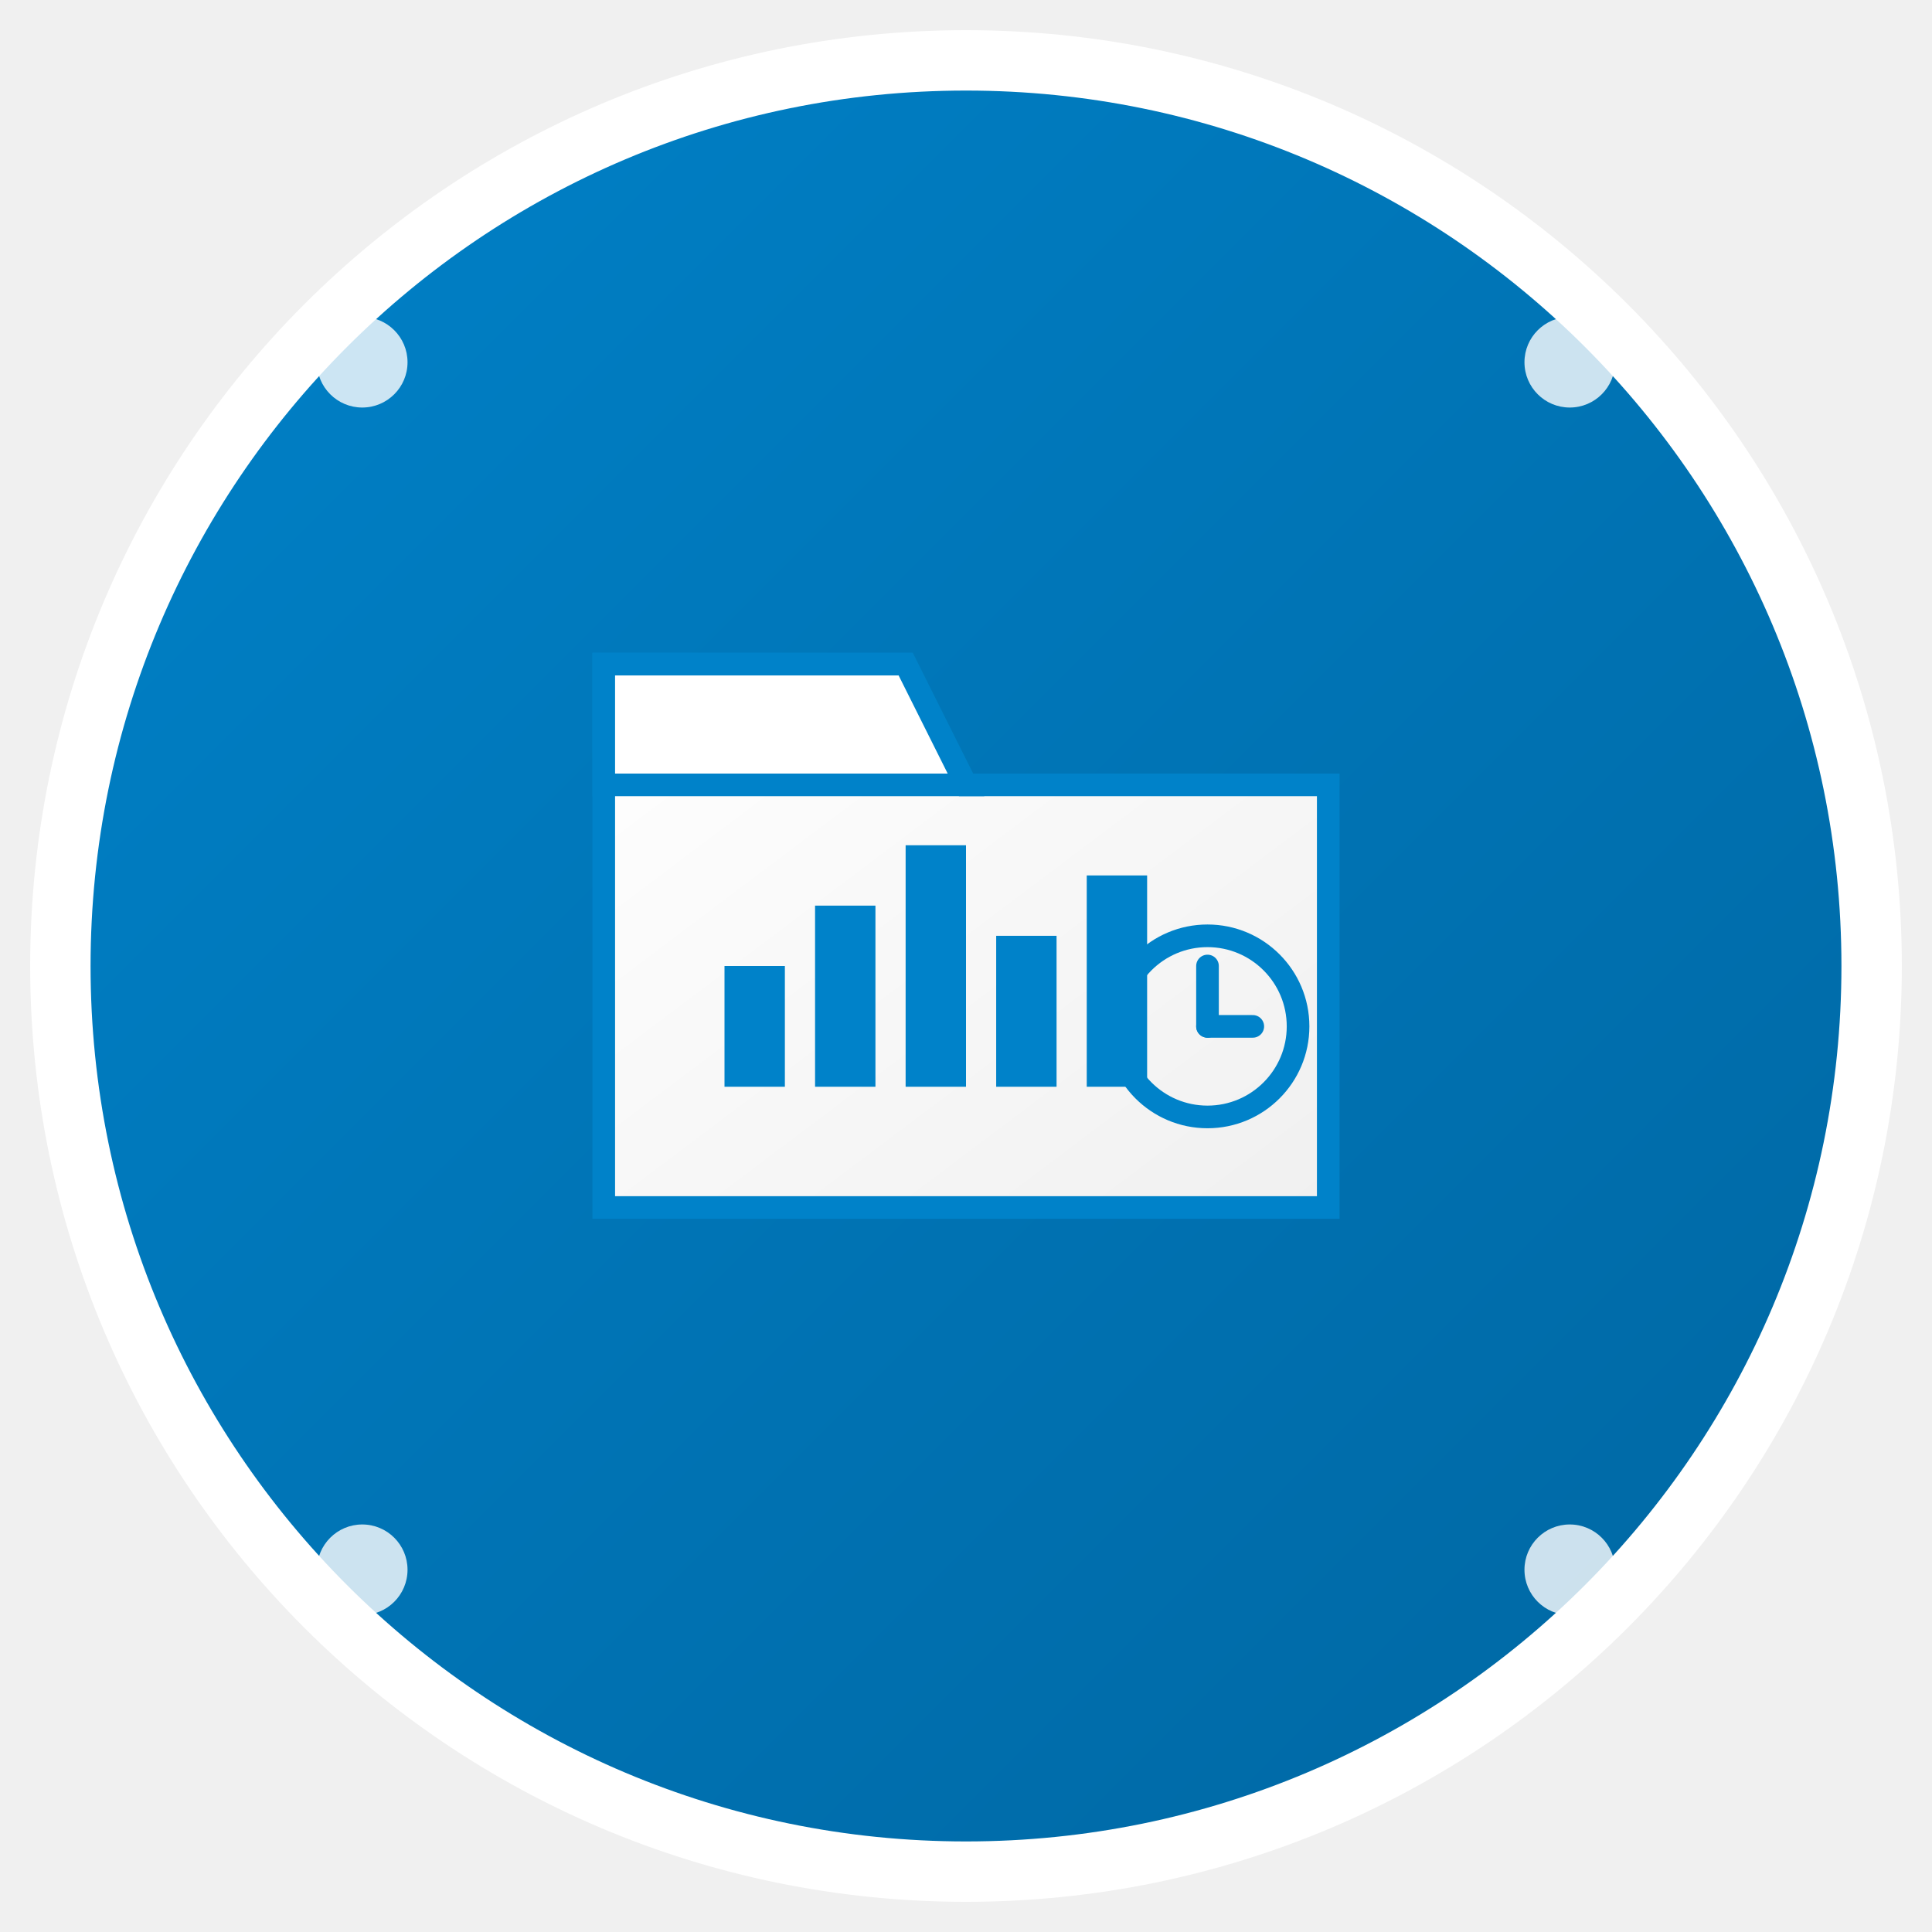
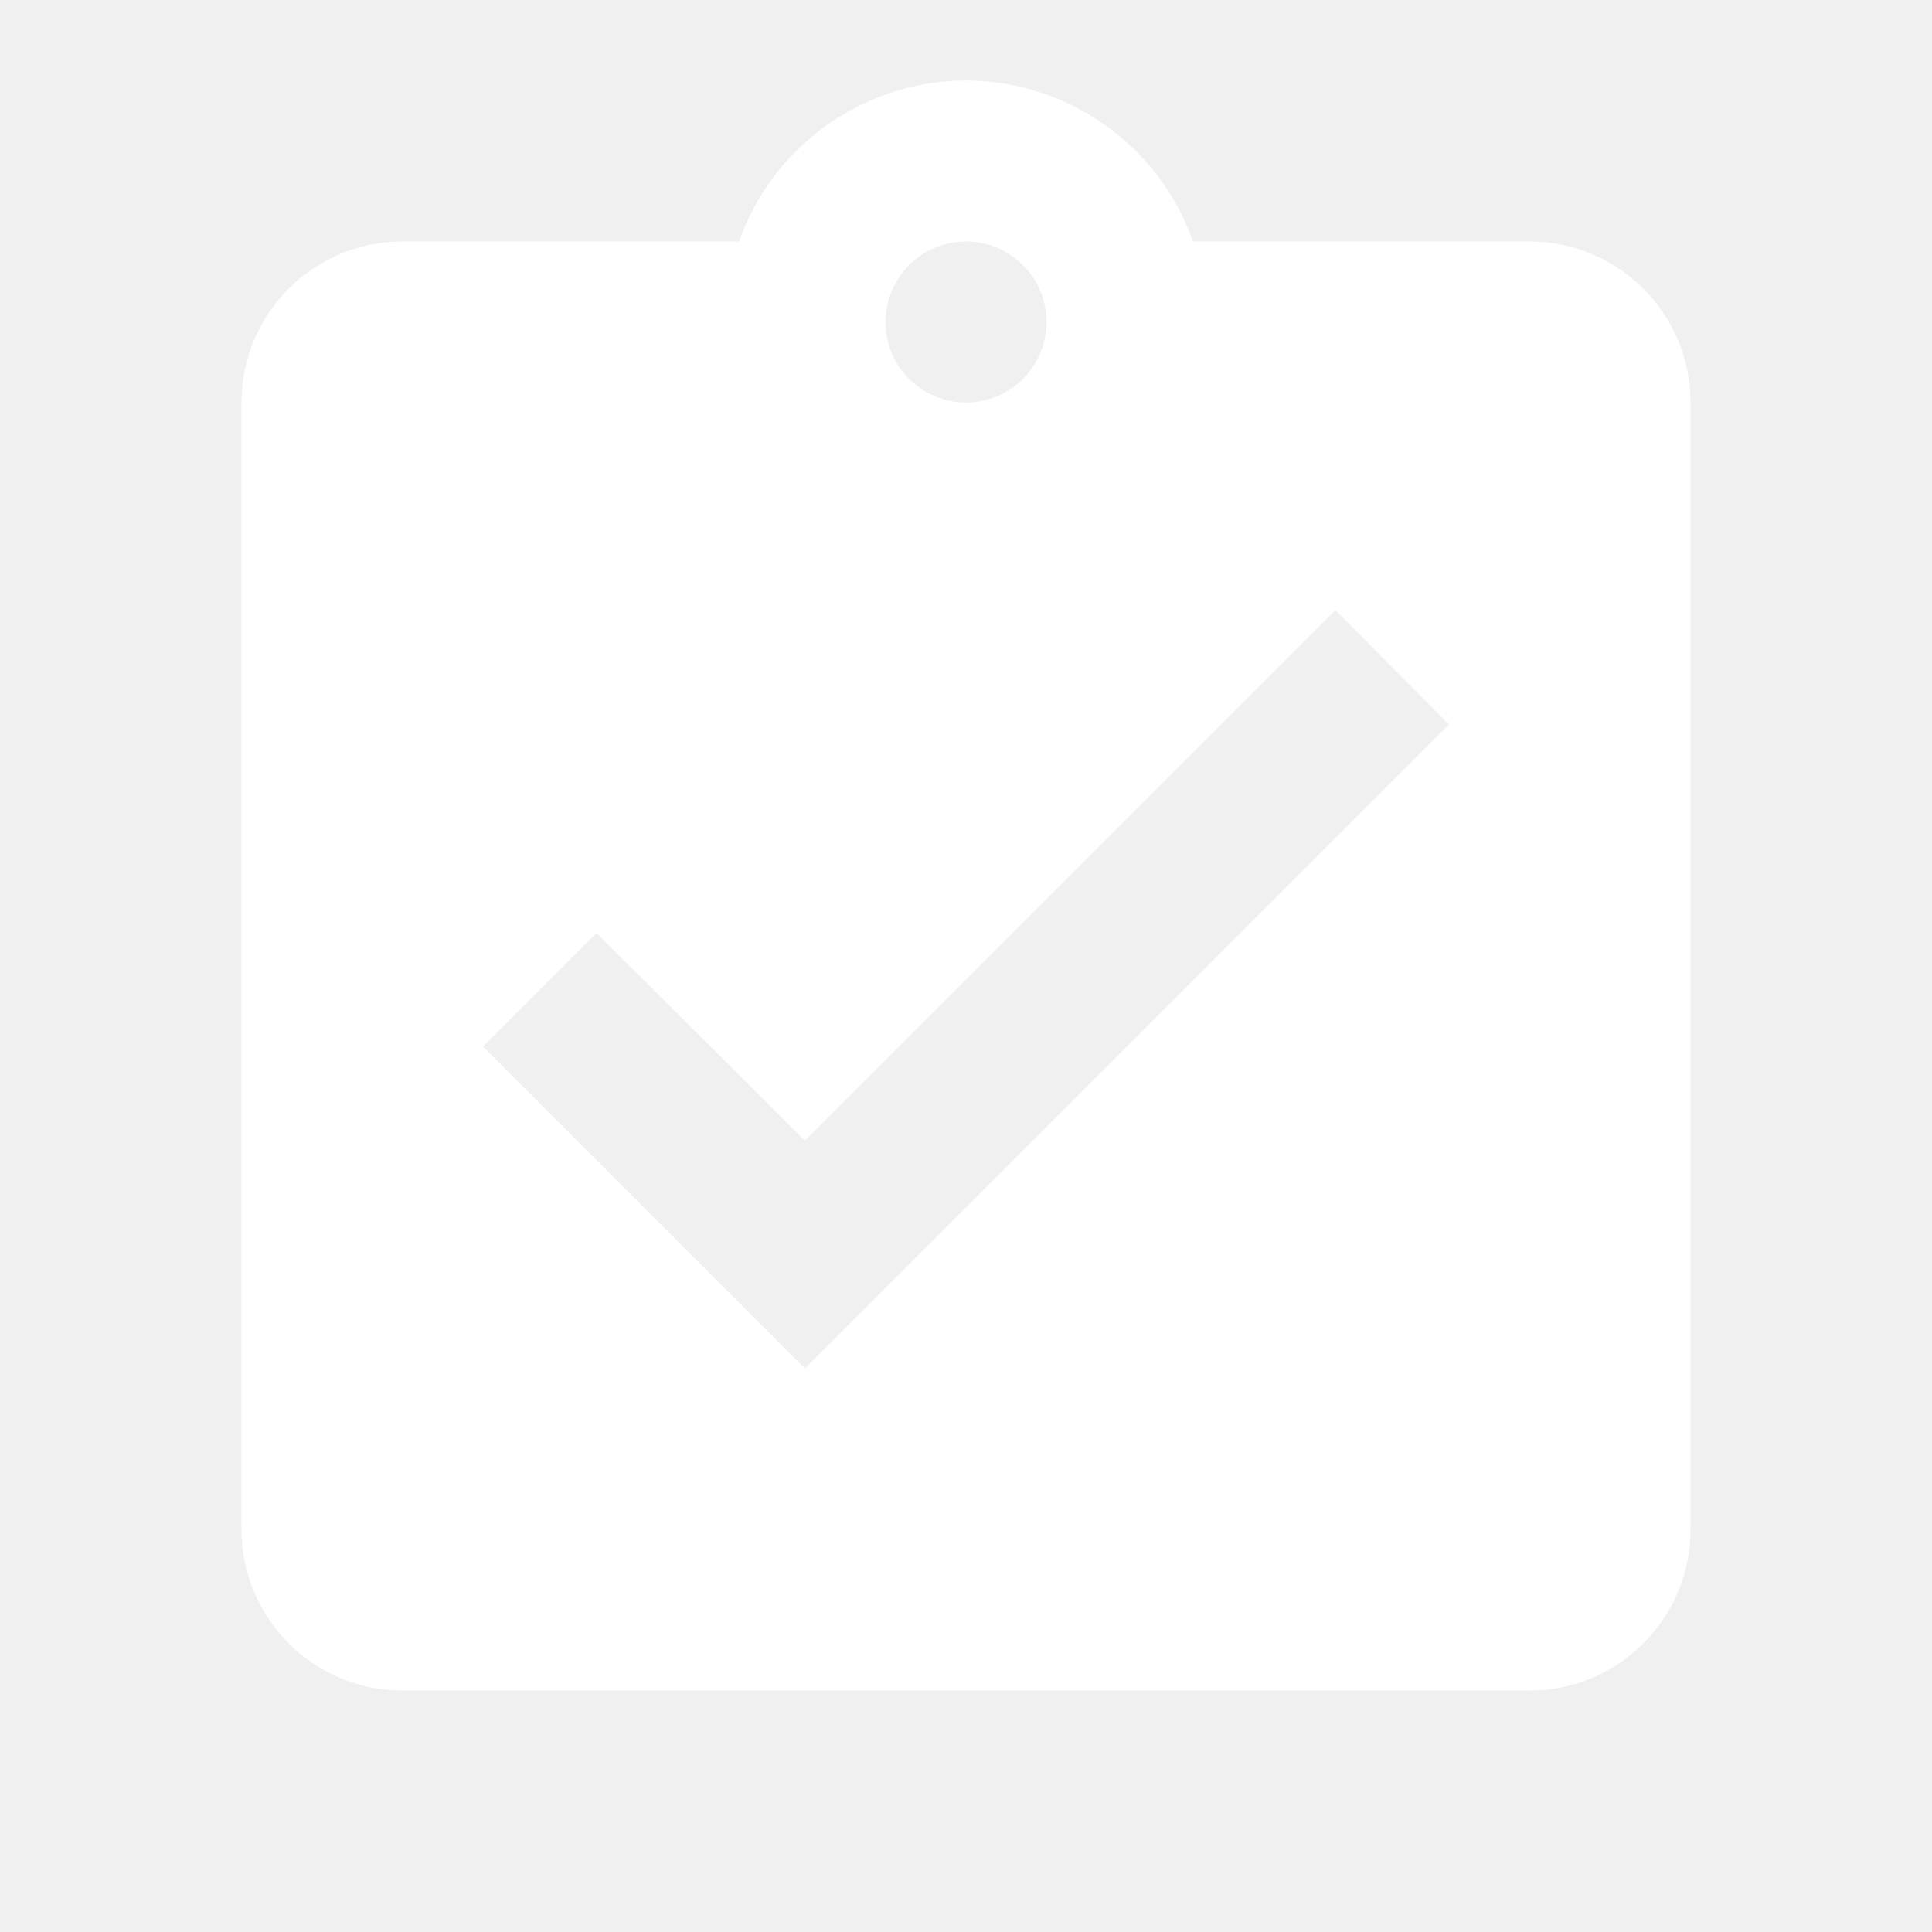
- <svg xmlns="http://www.w3.org/2000/svg" width="128" height="128" viewBox="0 0 128 128">
-   <defs>
-     <linearGradient id="bgGradient" x1="0%" y1="0%" x2="100%" y2="100%">
-       <stop offset="0%" style="stop-color:#0082c9;stop-opacity:1" />
-       <stop offset="100%" style="stop-color:#0066a1;stop-opacity:1" />
-     </linearGradient>
-     <linearGradient id="iconGradient" x1="0%" y1="0%" x2="100%" y2="100%">
-       <stop offset="0%" style="stop-color:#ffffff;stop-opacity:1" />
-       <stop offset="100%" style="stop-color:#f0f0f0;stop-opacity:1" />
-     </linearGradient>
-   </defs>
-   <circle cx="64" cy="64" r="60" fill="url(#bgGradient)" stroke="#ffffff" stroke-width="4" />
-   <g transform="translate(32, 32)">
-     <path d="M8 12 L8 48 L56 48 L56 20 L32 20 L28 12 Z" fill="url(#iconGradient)" stroke="#0082c9" stroke-width="1.5" />
-     <path d="M8 12 L28 12 L32 20 L8 20 Z" fill="#ffffff" stroke="#0082c9" stroke-width="1.5" />
-     <rect x="16" y="32" width="4" height="8" fill="#0082c9" />
-     <rect x="22" y="28" width="4" height="12" fill="#0082c9" />
-     <rect x="28" y="24" width="4" height="16" fill="#0082c9" />
-     <rect x="34" y="30" width="4" height="10" fill="#0082c9" />
-     <rect x="40" y="26" width="4" height="14" fill="#0082c9" />
-     <circle cx="48" cy="36" r="6" fill="none" stroke="#0082c9" stroke-width="1.5" />
-     <line x1="48" y1="36" x2="48" y2="32" stroke="#0082c9" stroke-width="1.5" stroke-linecap="round" />
-     <line x1="48" y1="36" x2="51" y2="36" stroke="#0082c9" stroke-width="1.5" stroke-linecap="round" />
-   </g>
-   <circle cx="24" cy="24" r="3" fill="#ffffff" opacity="0.8" />
-   <circle cx="104" cy="24" r="3" fill="#ffffff" opacity="0.8" />
-   <circle cx="24" cy="104" r="3" fill="#ffffff" opacity="0.8" />
-   <circle cx="104" cy="104" r="3" fill="#ffffff" opacity="0.8" />
+ <svg xmlns="http://www.w3.org/2000/svg" viewBox="0 0 24 24" aria-hidden="true">
+   <path fill="#ffffff" d="M19 3h-4.18A3 3 0 0 0 12 1a3 3 0 0 0-2.82 2H5a2 2 0 0 0-2 2v14a2 2 0 0 0 2 2h14a2 2 0 0 0 2-2V5a2 2 0 0 0-2-2Zm-7 0a1 1 0 1 1-1 1 1 1 0 0 1 1-1Zm-2 14-4-4 1.41-1.41L10 14.17l6.59-6.59L18 9Z" />
</svg>
